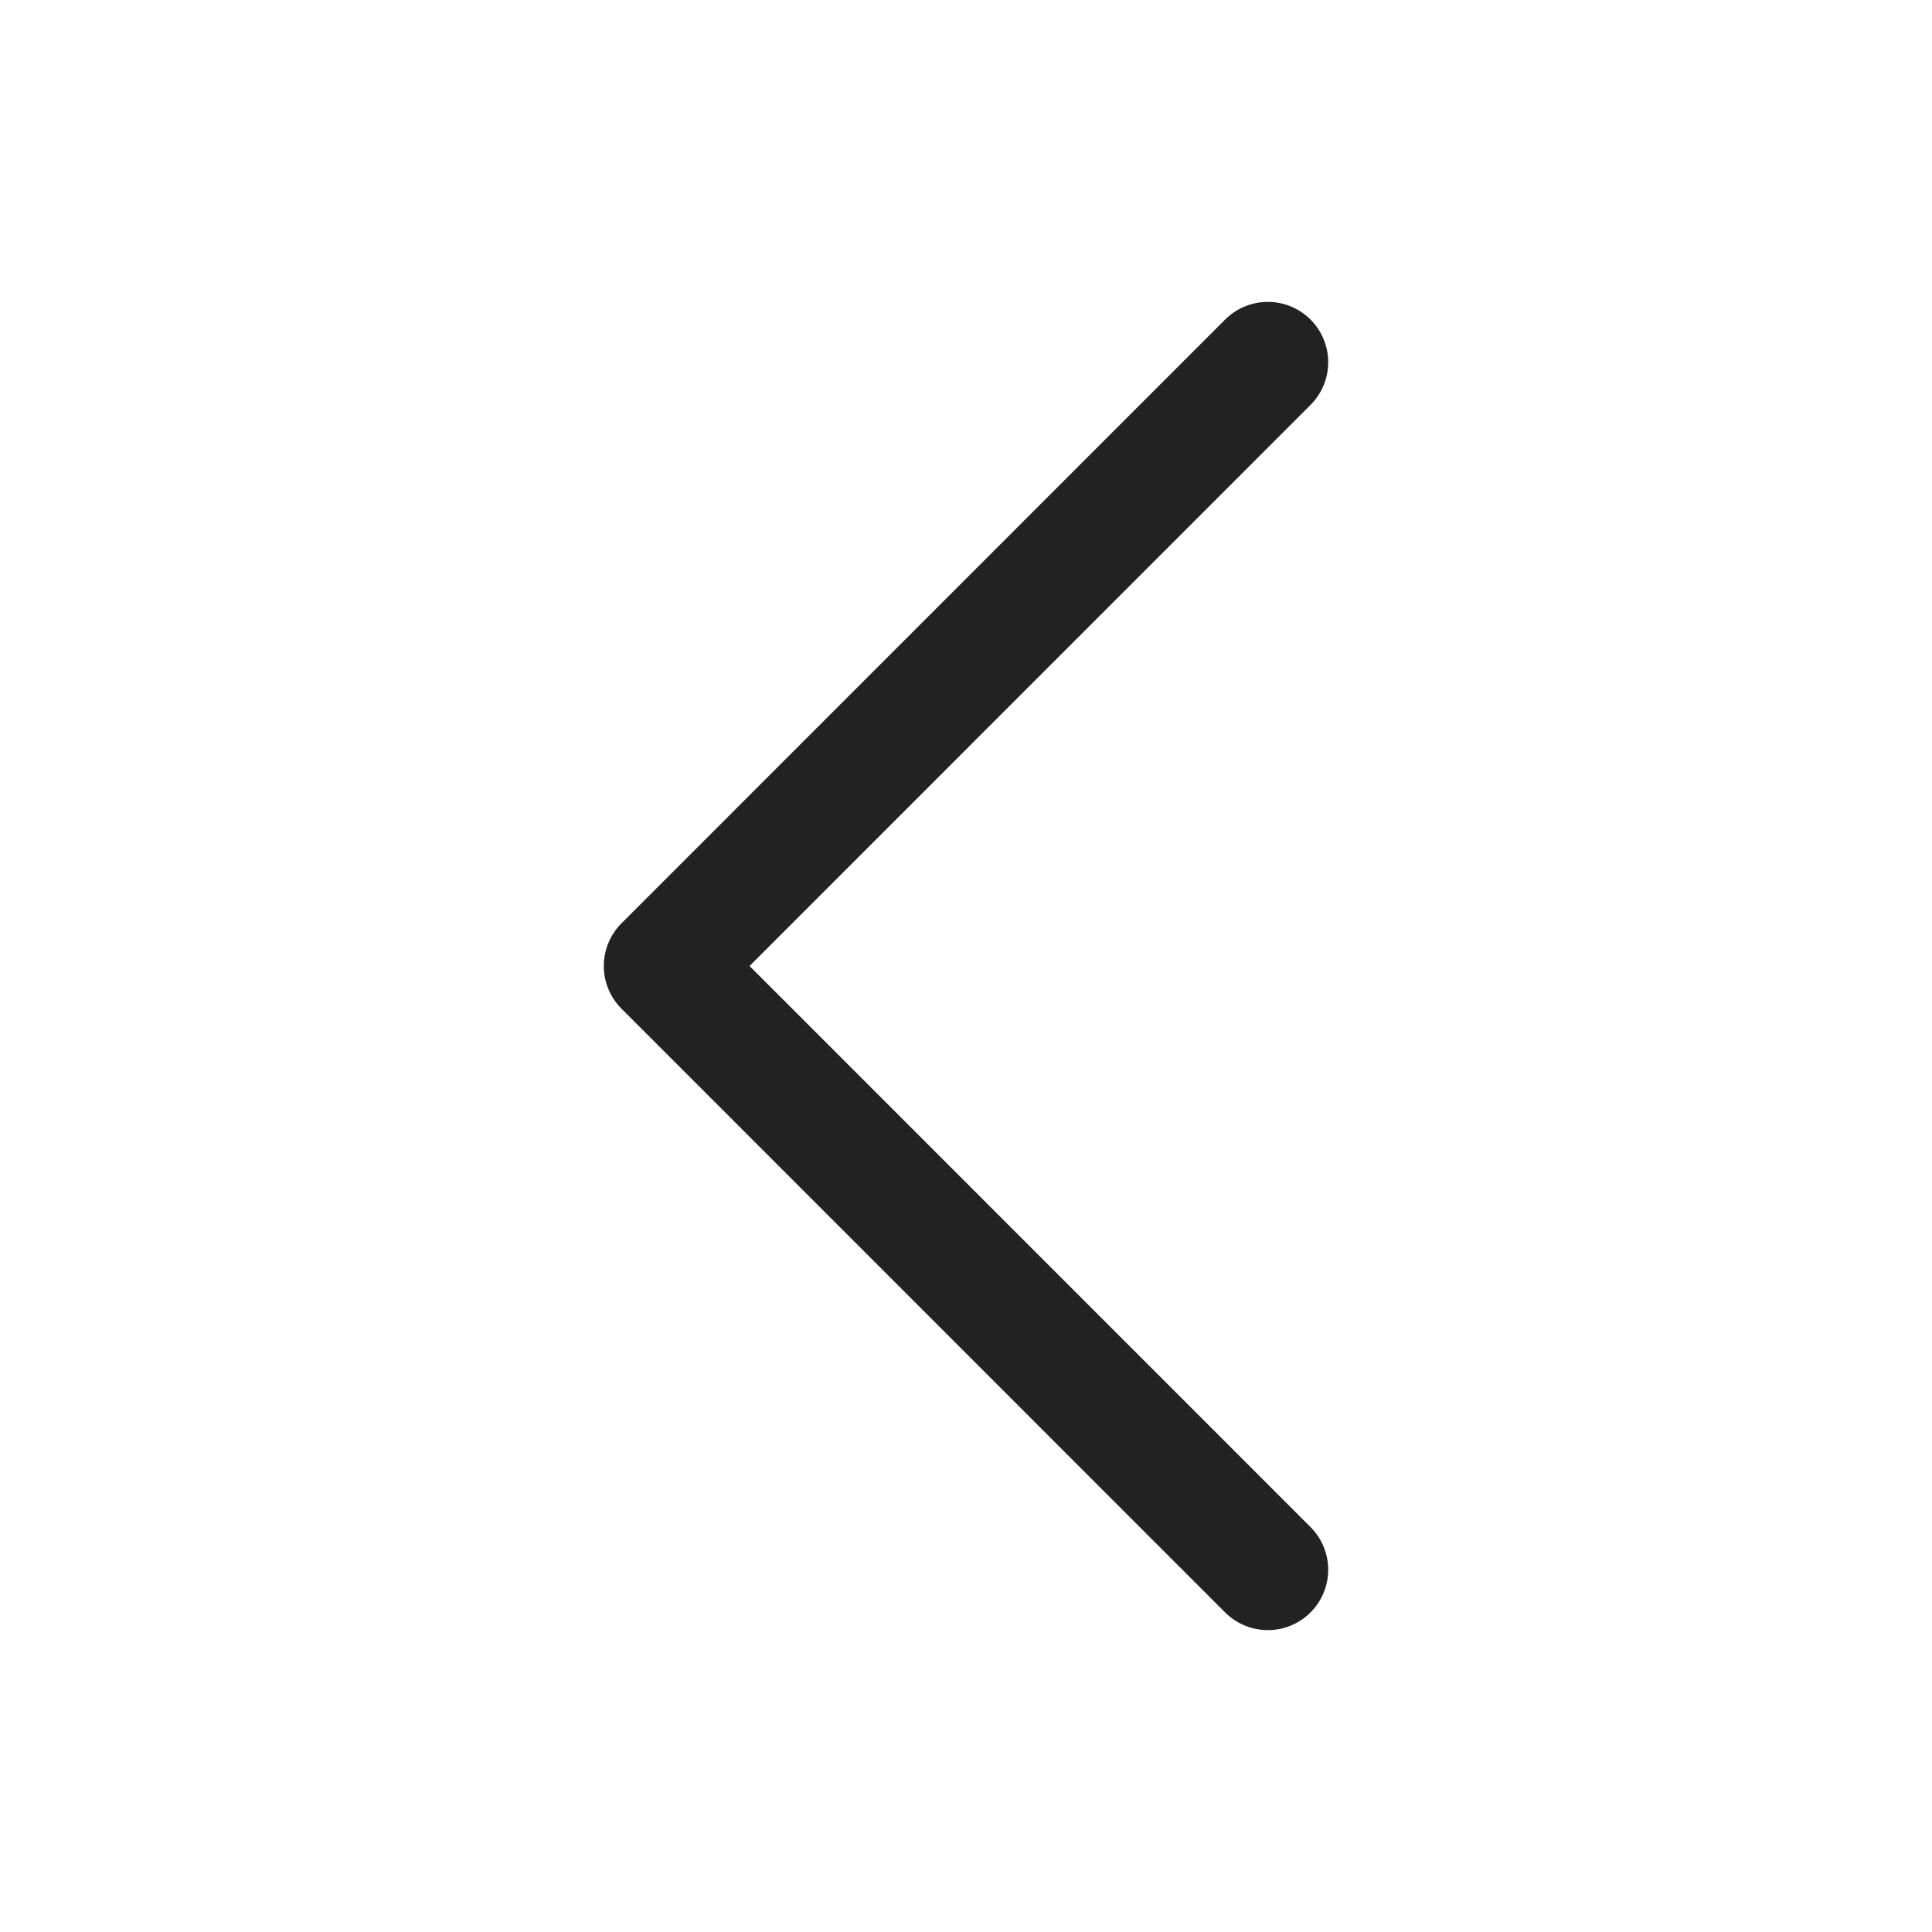
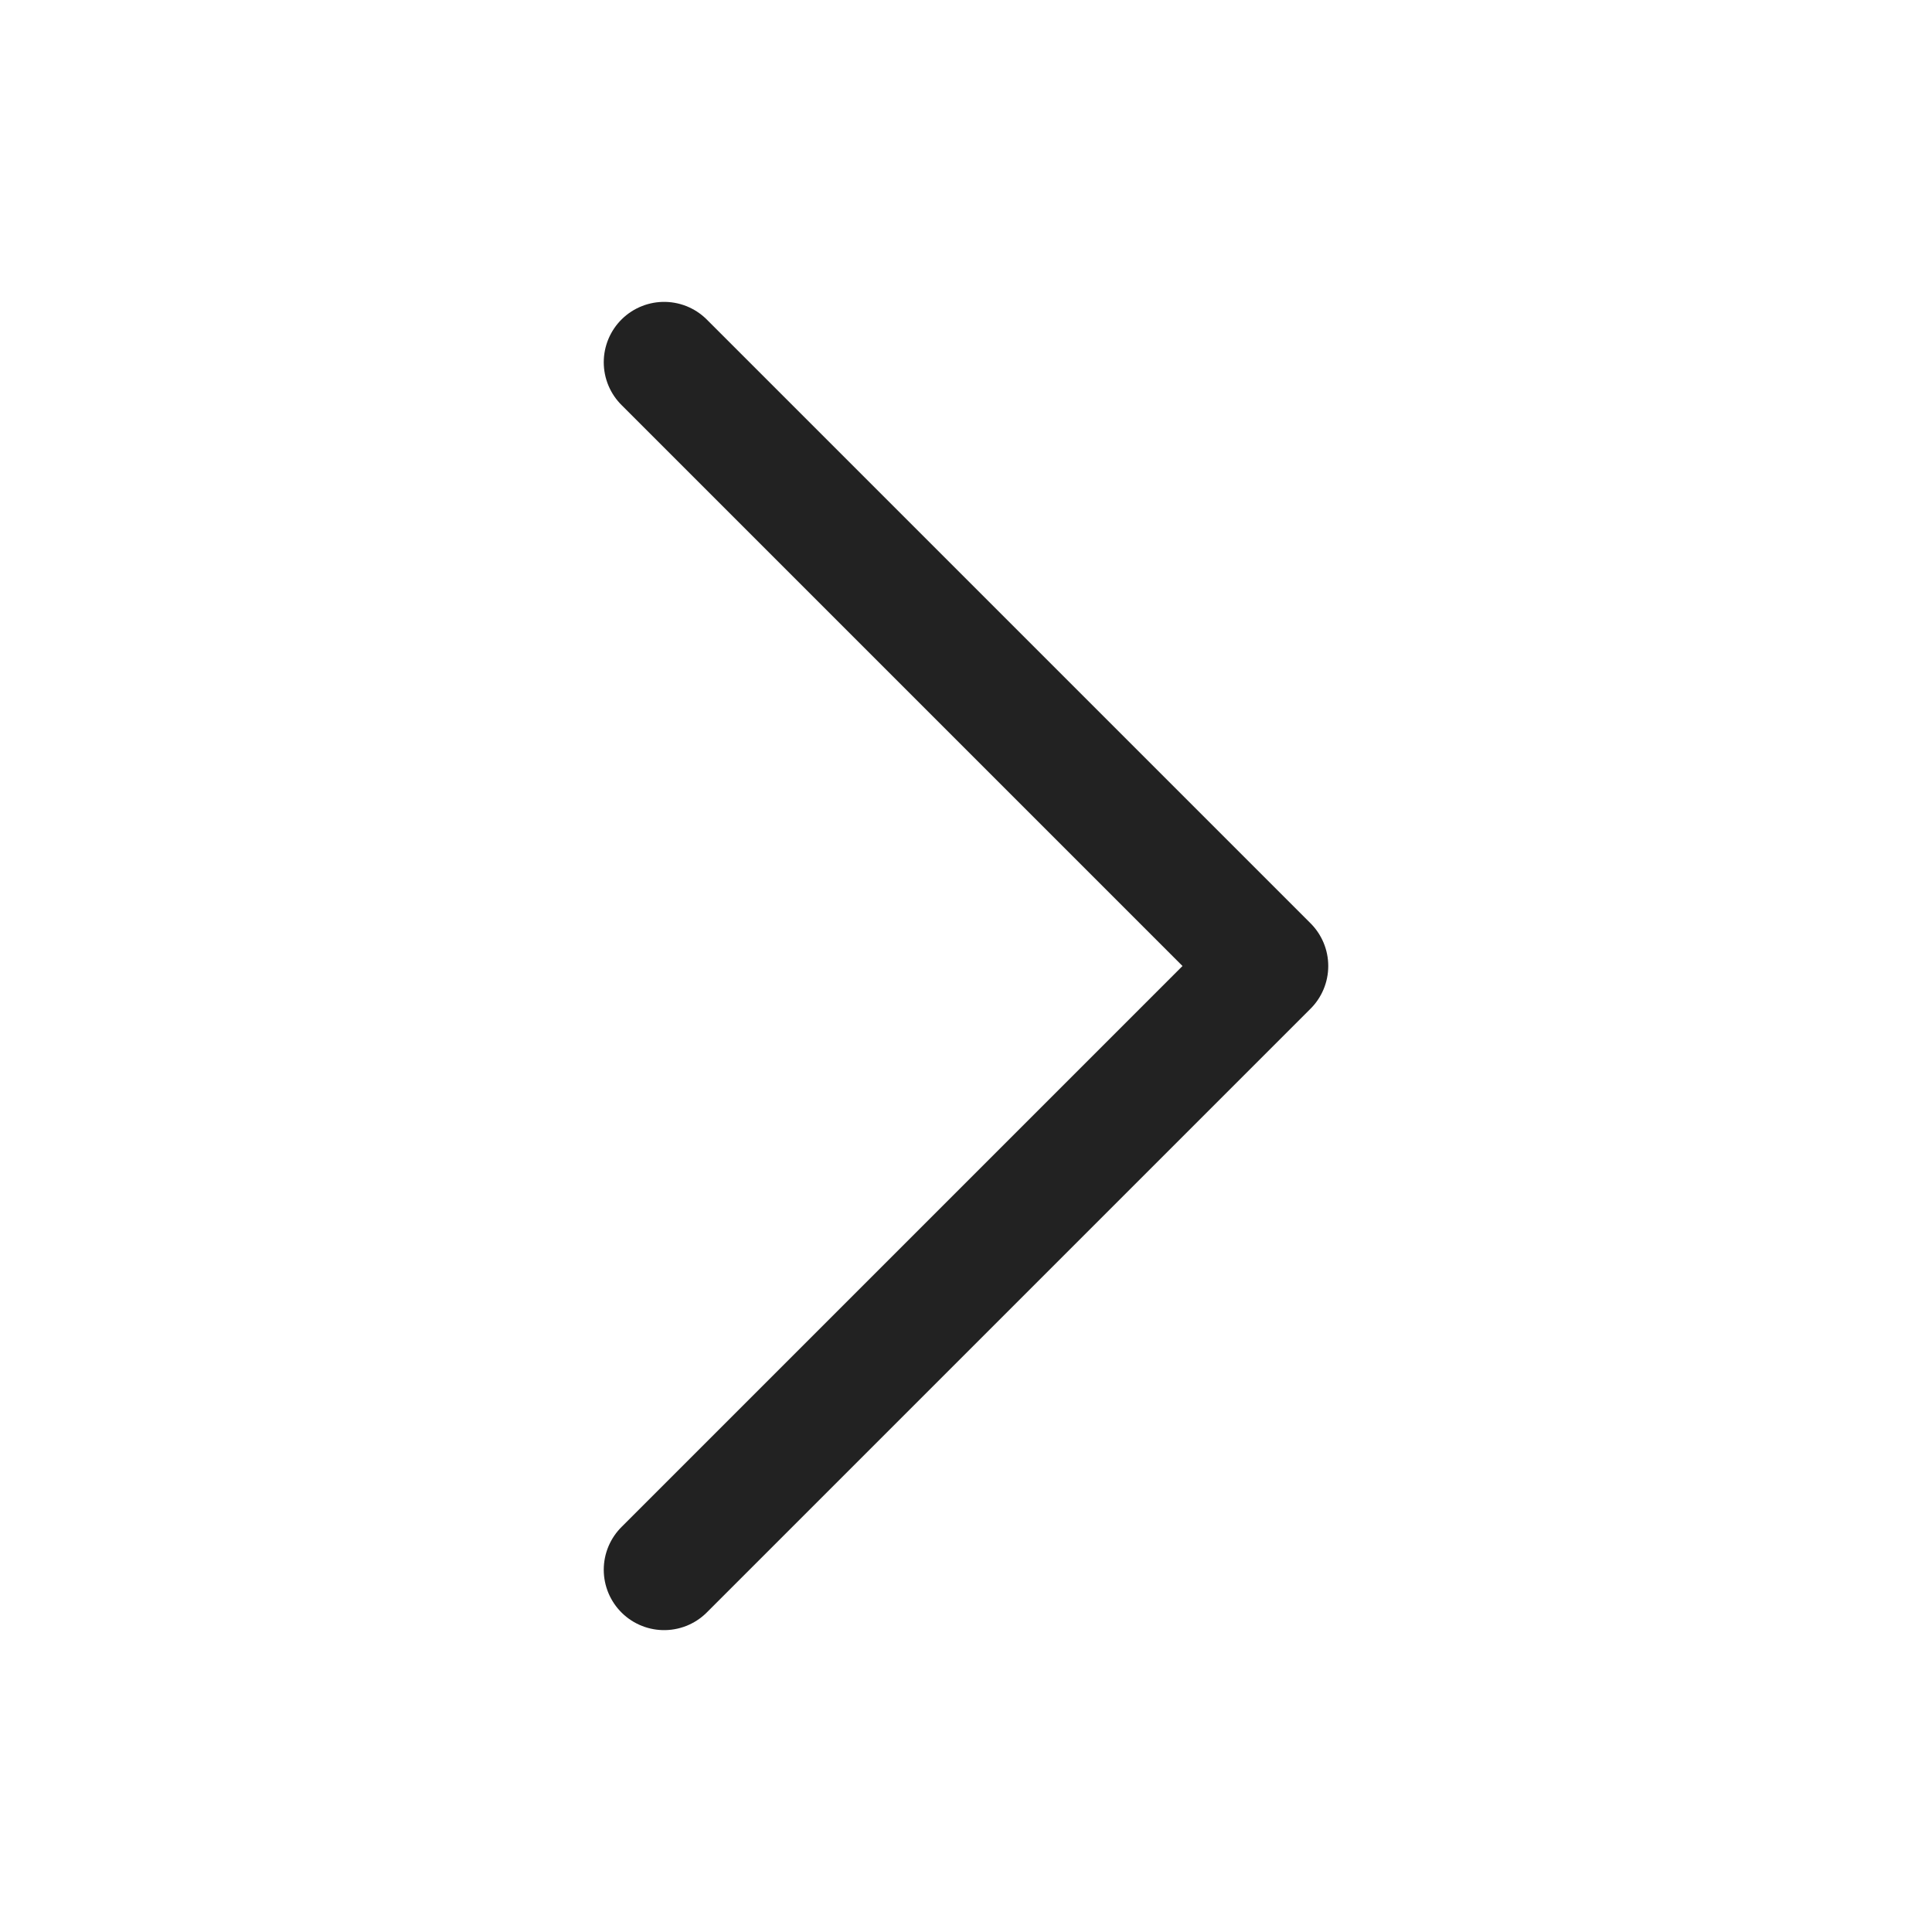
- <svg xmlns="http://www.w3.org/2000/svg" width="18" height="18" viewBox="0 0 18 18" fill="none">
-   <path d="M11.812 3.375L6.188 9L11.812 14.625" stroke="#222222" stroke-width="1.125" stroke-linecap="round" stroke-linejoin="round" />
+ <svg xmlns="http://www.w3.org/2000/svg" width="24" height="24" viewBox="0 0 24 24" fill="none">
+   <path d="M8.25 4.5L15.75 12L8.25 19.5" stroke="#222222" stroke-width="1.5" stroke-linecap="round" stroke-linejoin="round" />
</svg>
